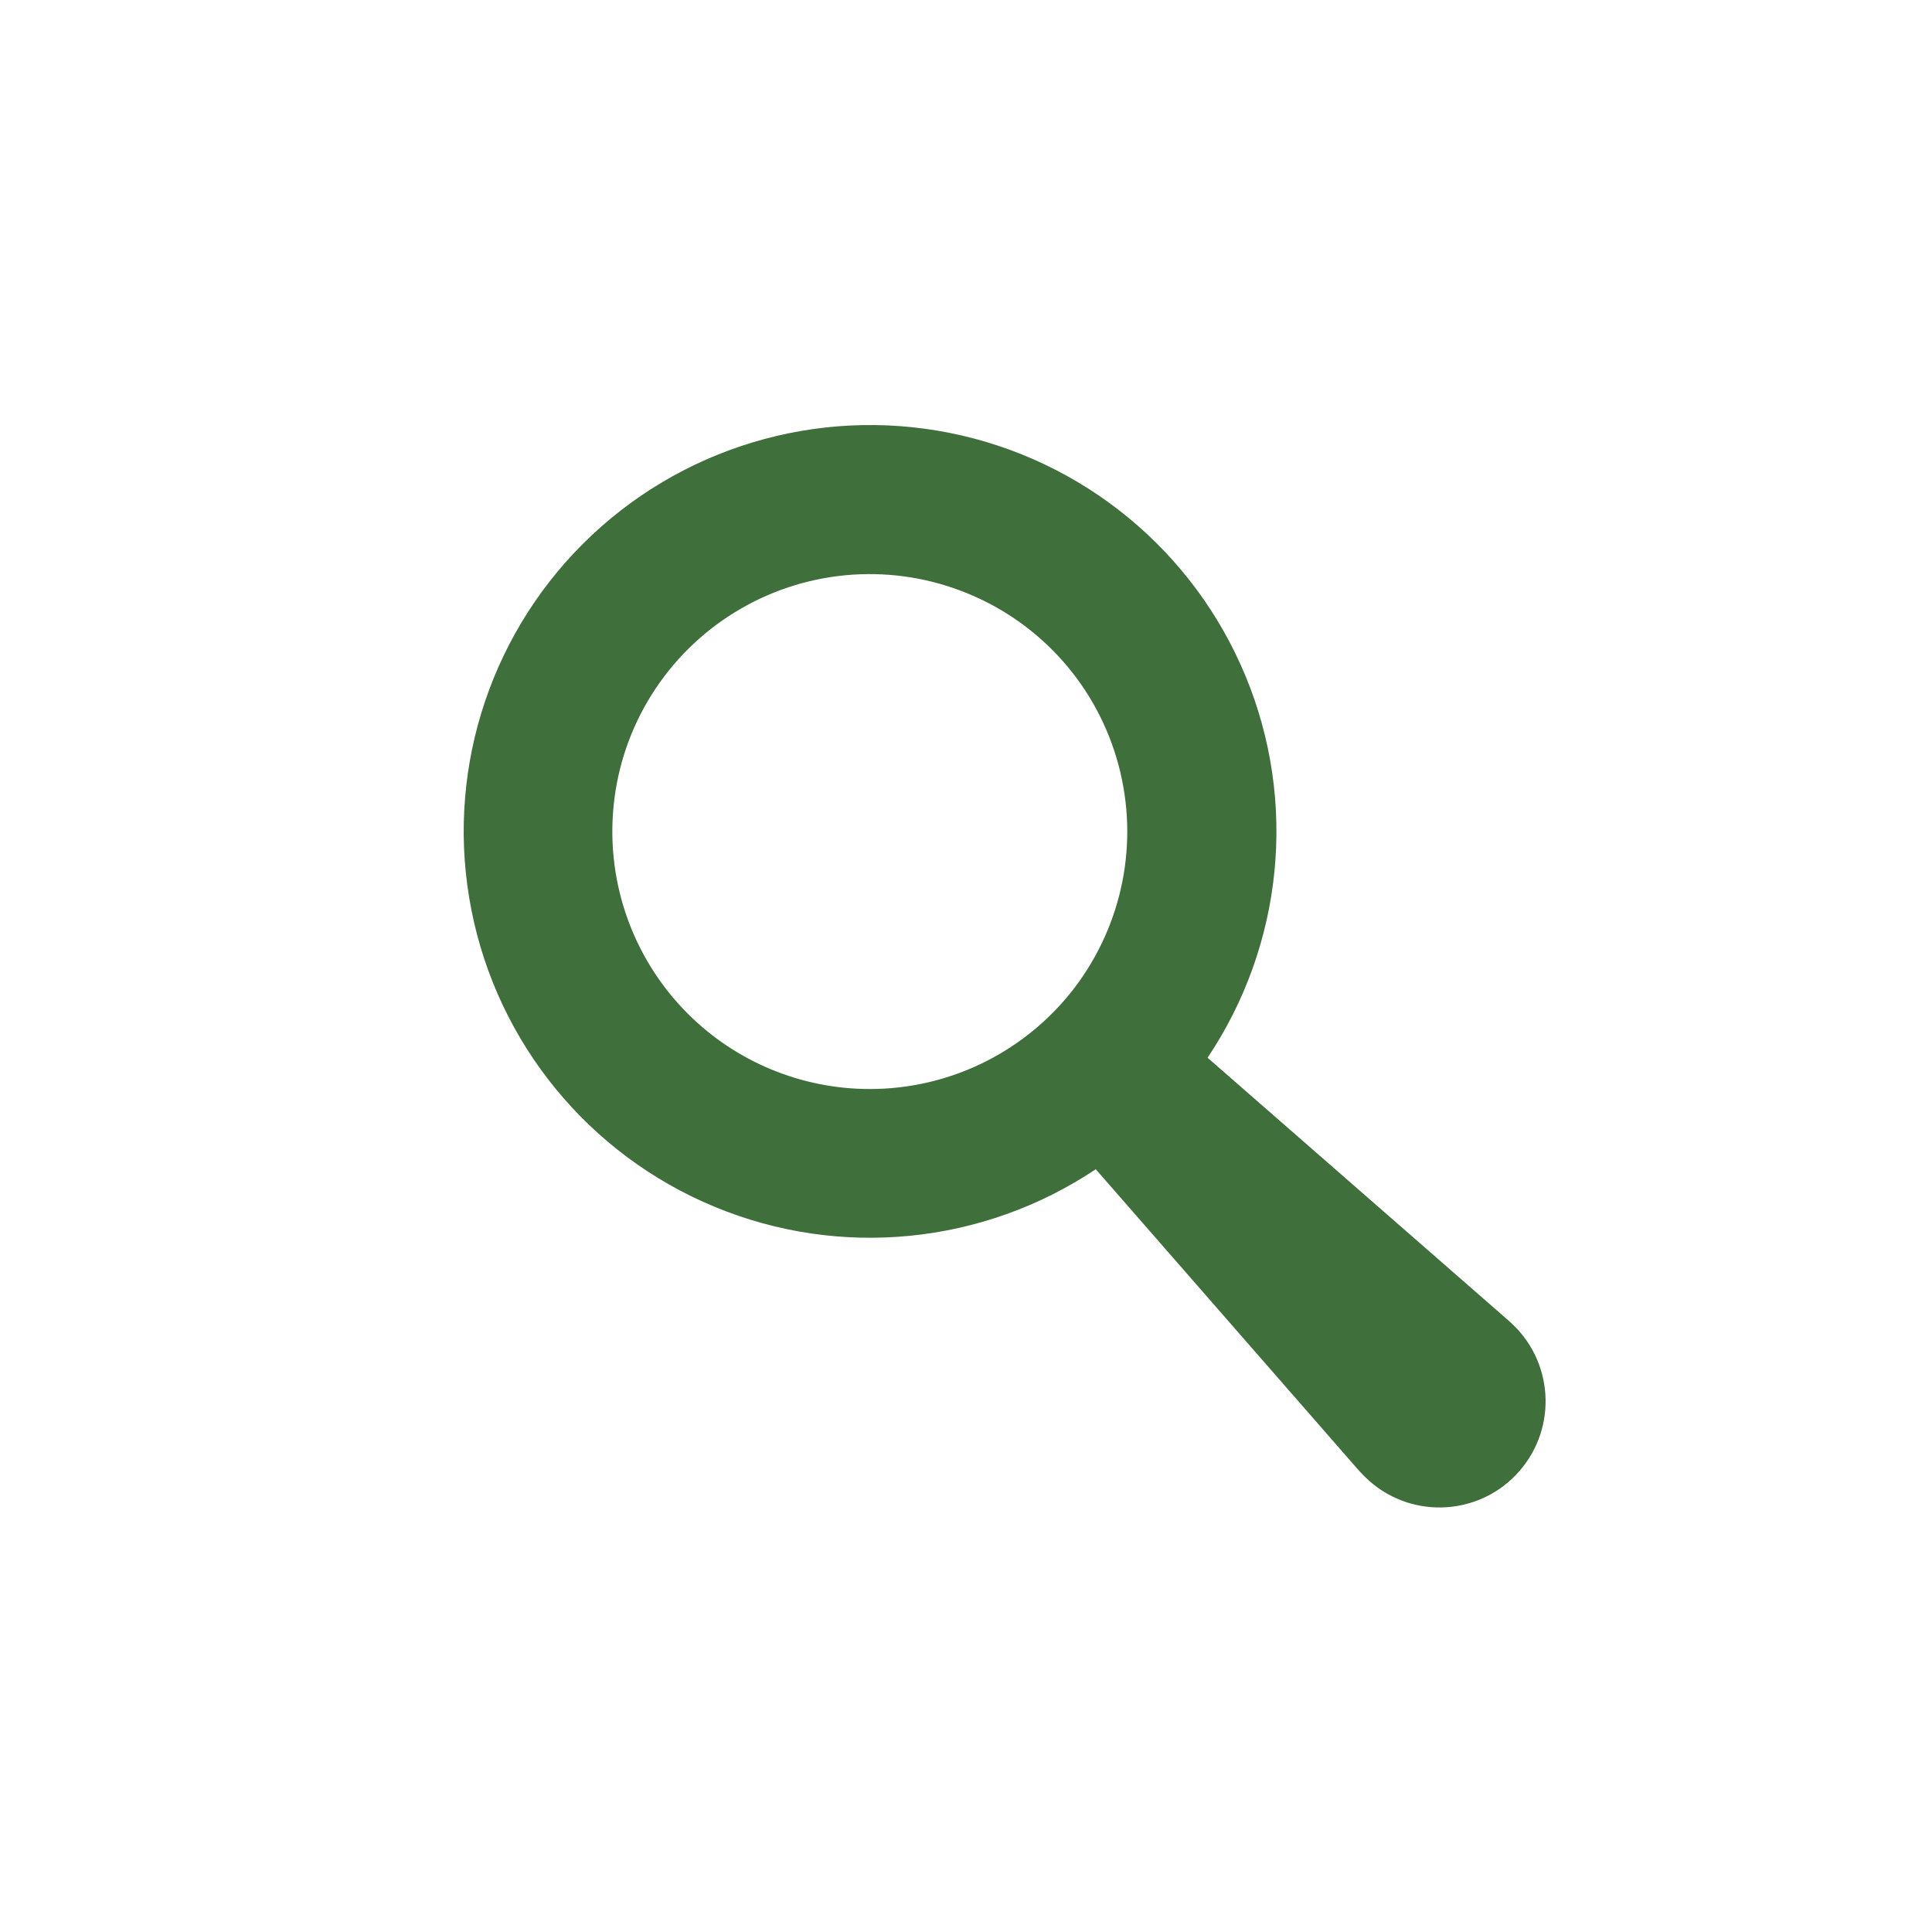
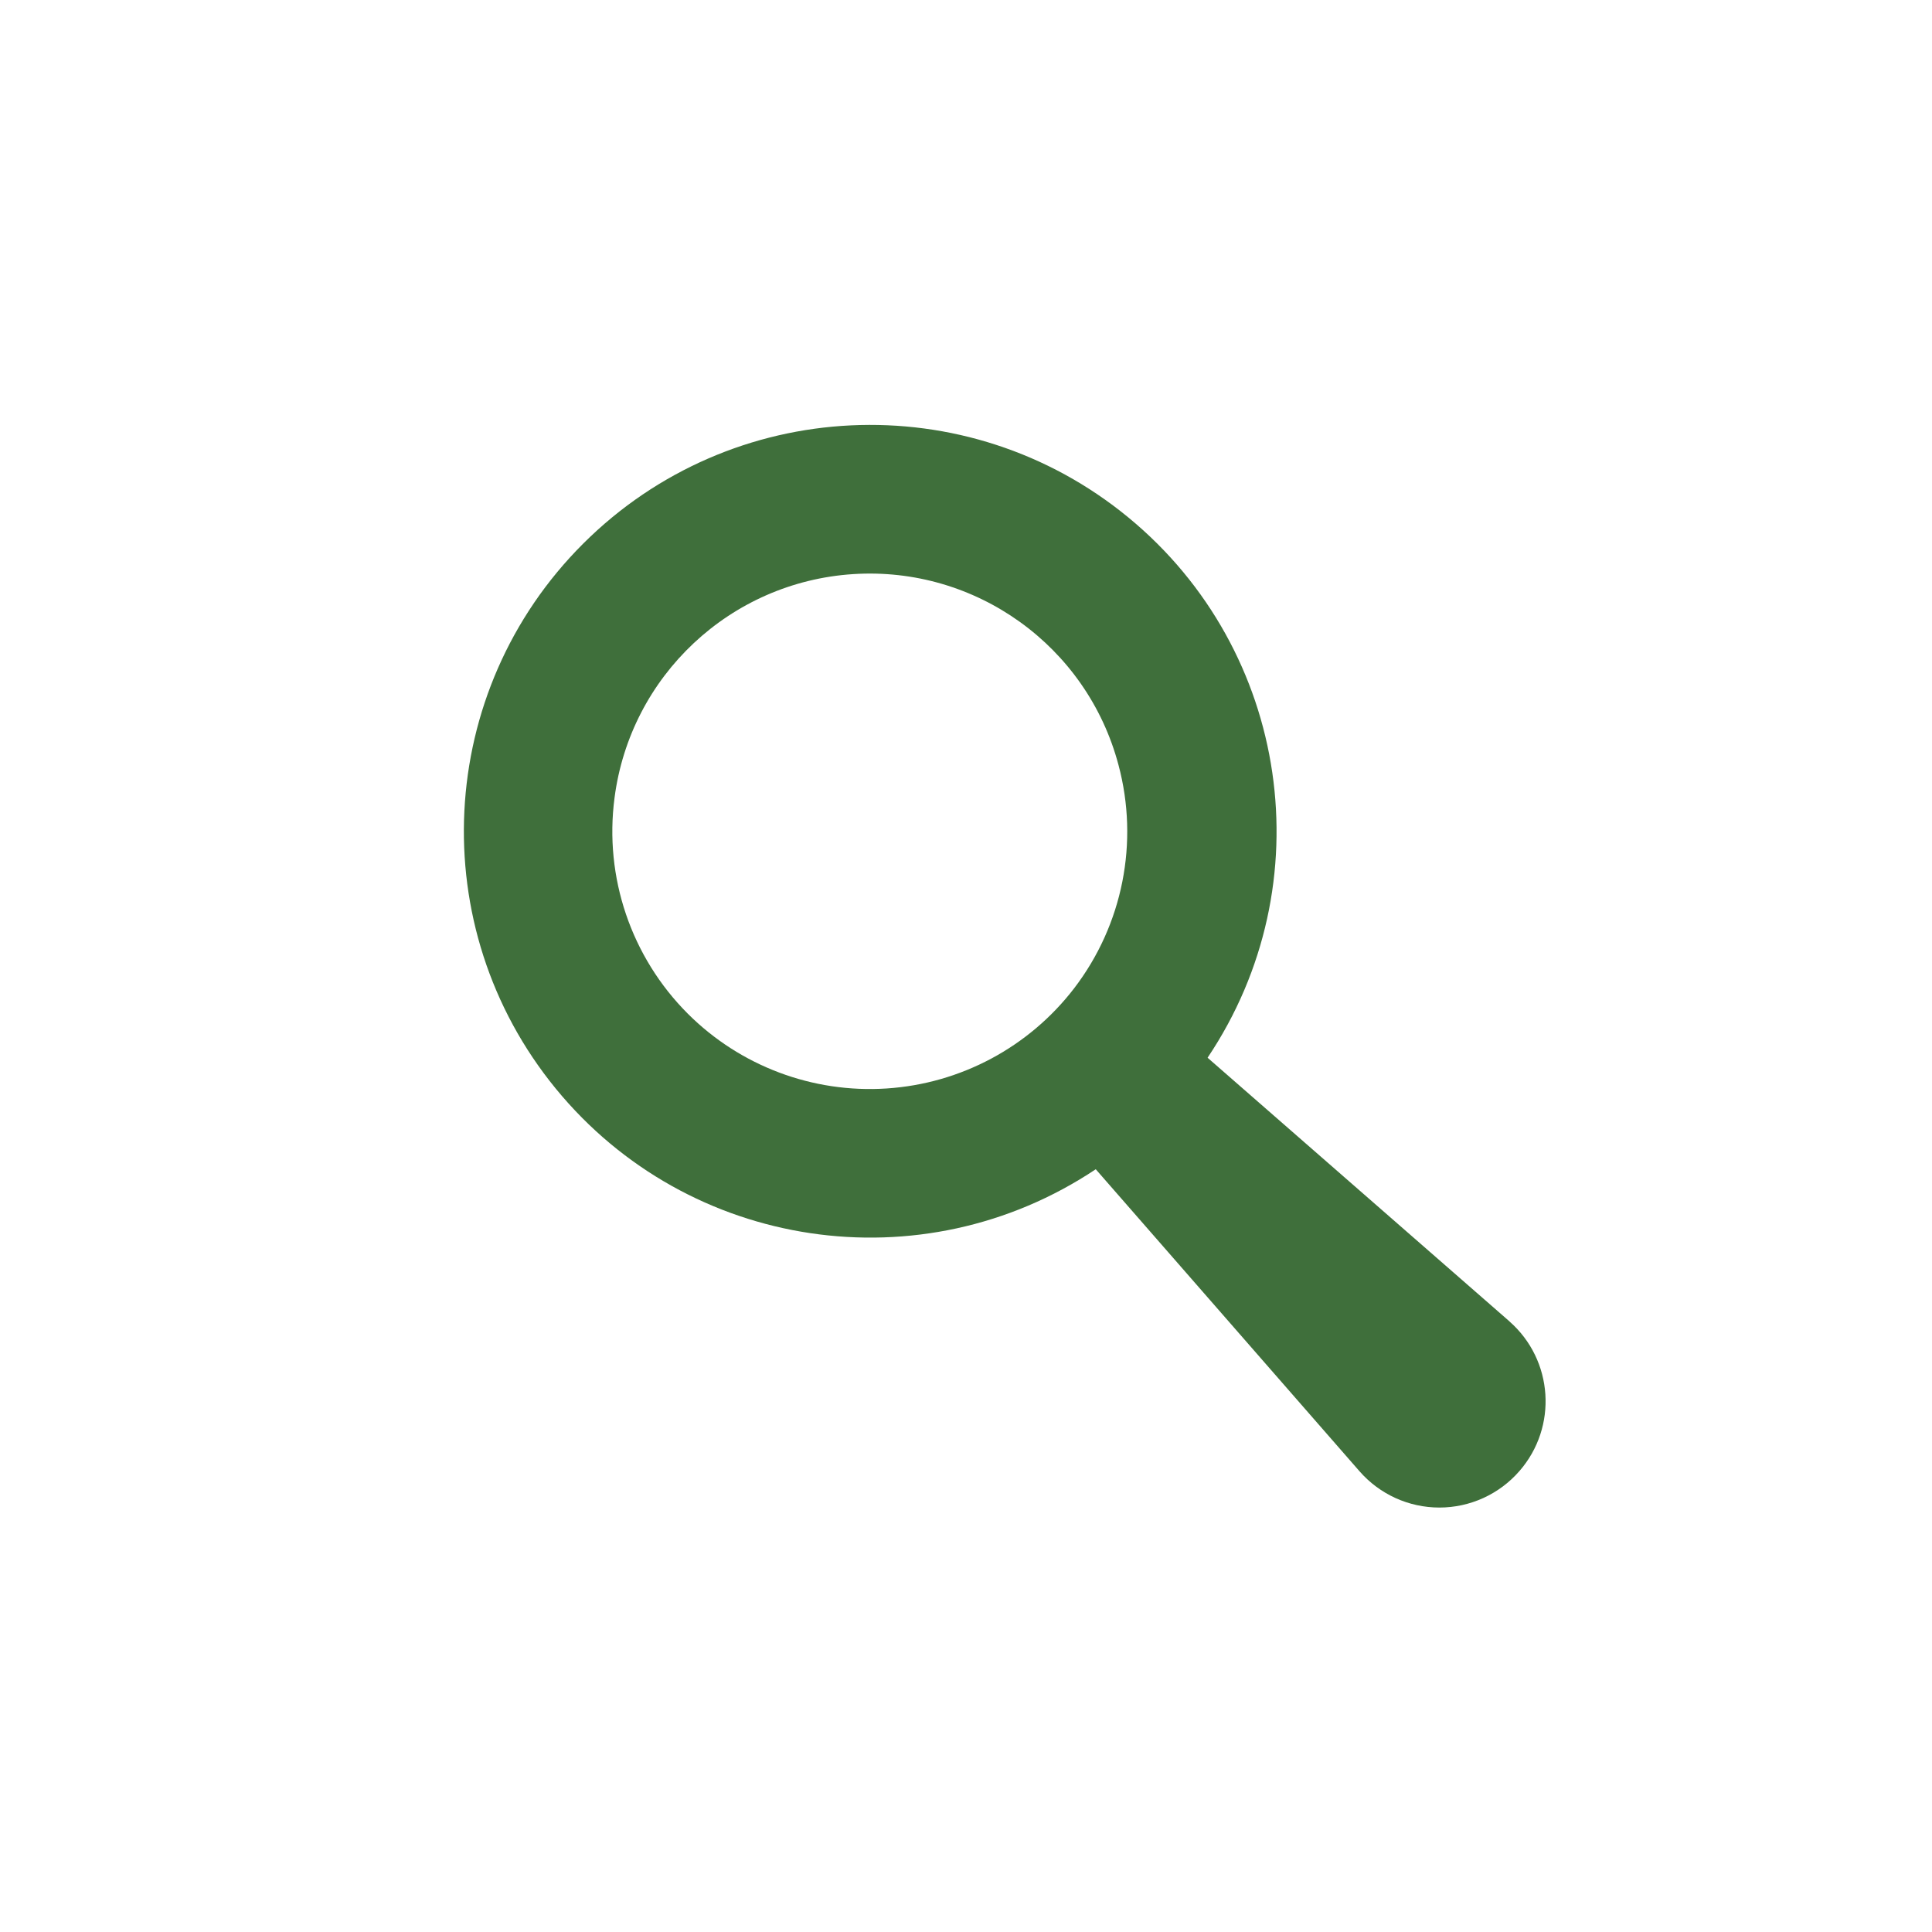
- <svg xmlns="http://www.w3.org/2000/svg" width="25" height="25" viewBox="0 0 25 25">
-   <path d="M 19.533 17.099 L 15.626 13.687 C 16.604 12.227 16.79 10.376 16.119 8.752 C 15.449 7.129 14.013 5.946 12.29 5.602 C 10.568 5.258 8.786 5.796 7.543 7.037 C 6.3 8.278 5.759 10.057 6.101 11.78 C 6.442 13.504 7.623 14.943 9.245 15.615 C 10.867 16.289 12.719 16.106 14.179 15.13 L 17.592 19.038 C 17.634 19.084 17.678 19.127 17.724 19.168 C 18.296 19.667 19.163 19.607 19.66 19.037 C 20.16 18.465 20.101 17.598 19.532 17.099 Z M 8.9 13.117 C 8.167 12.384 7.817 11.352 7.952 10.324 C 8.086 9.299 8.692 8.392 9.589 7.875 C 10.486 7.357 11.574 7.286 12.53 7.683 C 13.487 8.078 14.205 8.896 14.473 9.898 C 14.742 10.899 14.528 11.966 13.899 12.789 C 13.267 13.611 12.291 14.092 11.256 14.092 C 10.371 14.092 9.524 13.741 8.9 13.117 Z" style="fill: rgb(63, 111, 59);" />
+ <svg xmlns="http://www.w3.org/2000/svg" width="25" height="25">
+   <path d="m19.533 17.099-3.907-3.412a5.258 5.258 0 1 0-1.447 1.443l3.413 3.908a1.372 1.372 0 0 0 2.068-.001c.5-.572.441-1.439-.128-1.938zM8.9 13.117a3.335 3.335 0 0 1-.948-2.793 3.33 3.33 0 0 1 6.521-.426 3.335 3.335 0 0 1-.574 2.891 3.333 3.333 0 0 1-4.999.328z" style="fill:#3f6f3b" />
</svg>
